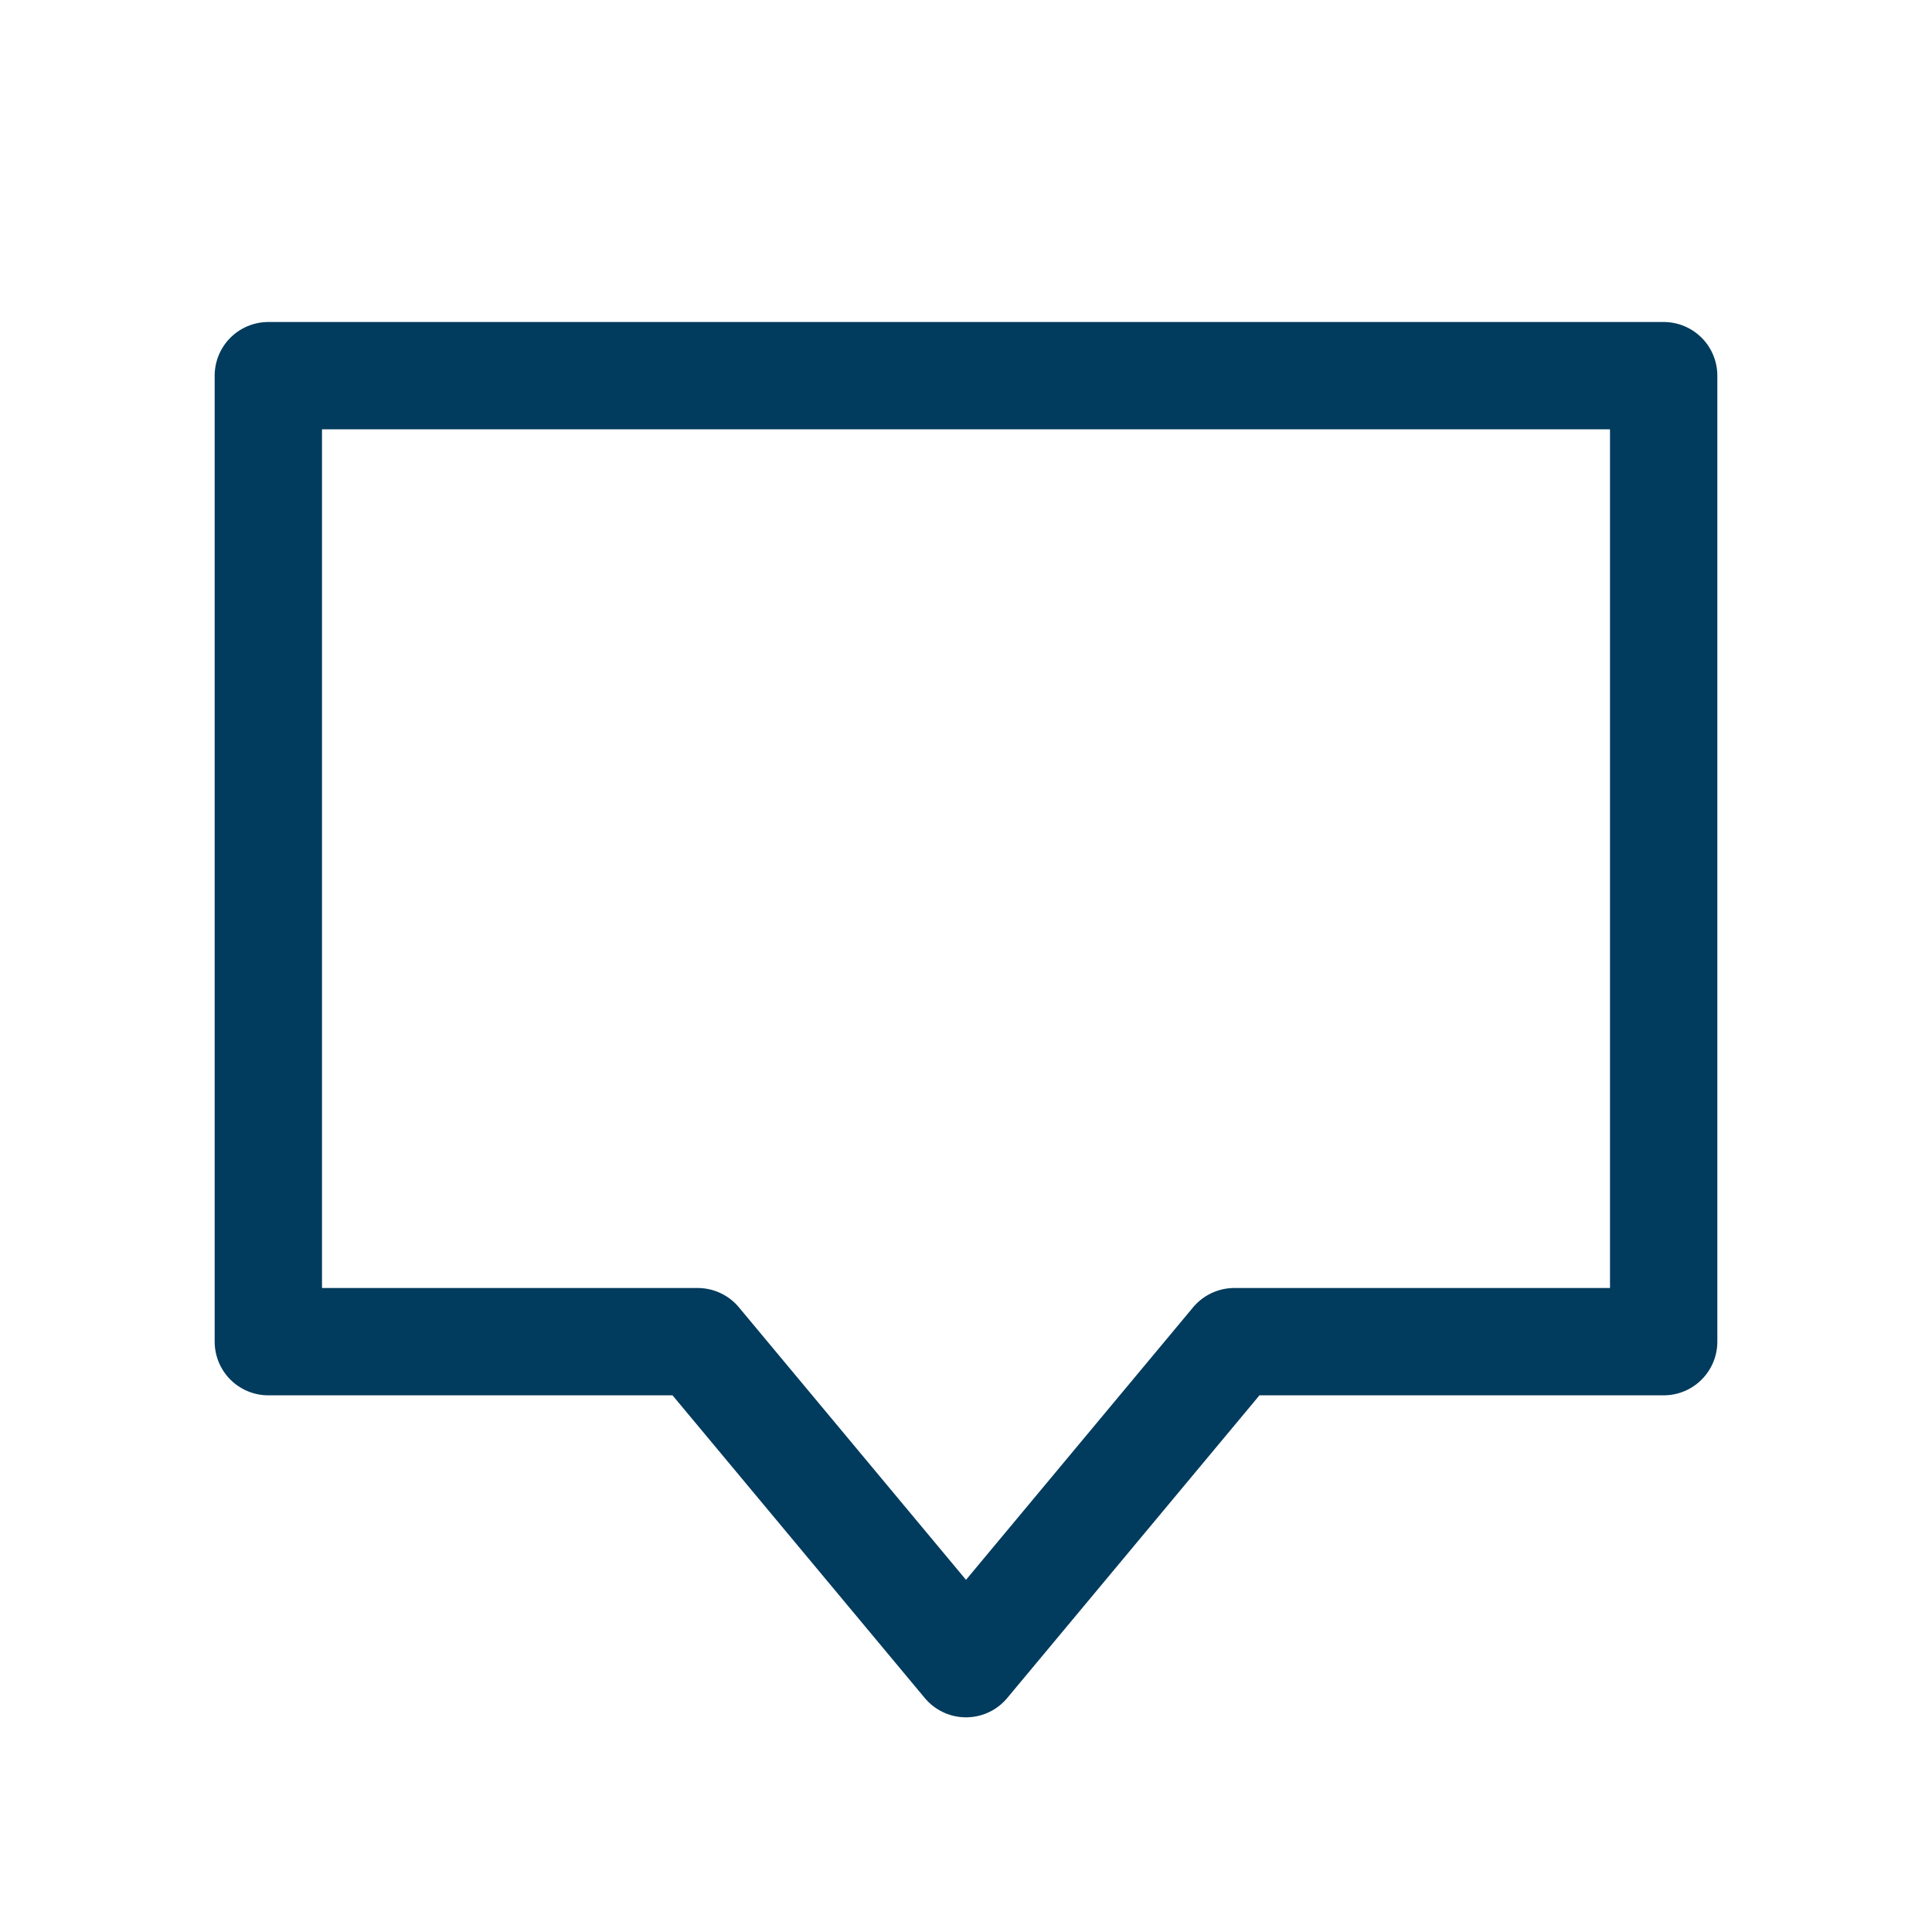
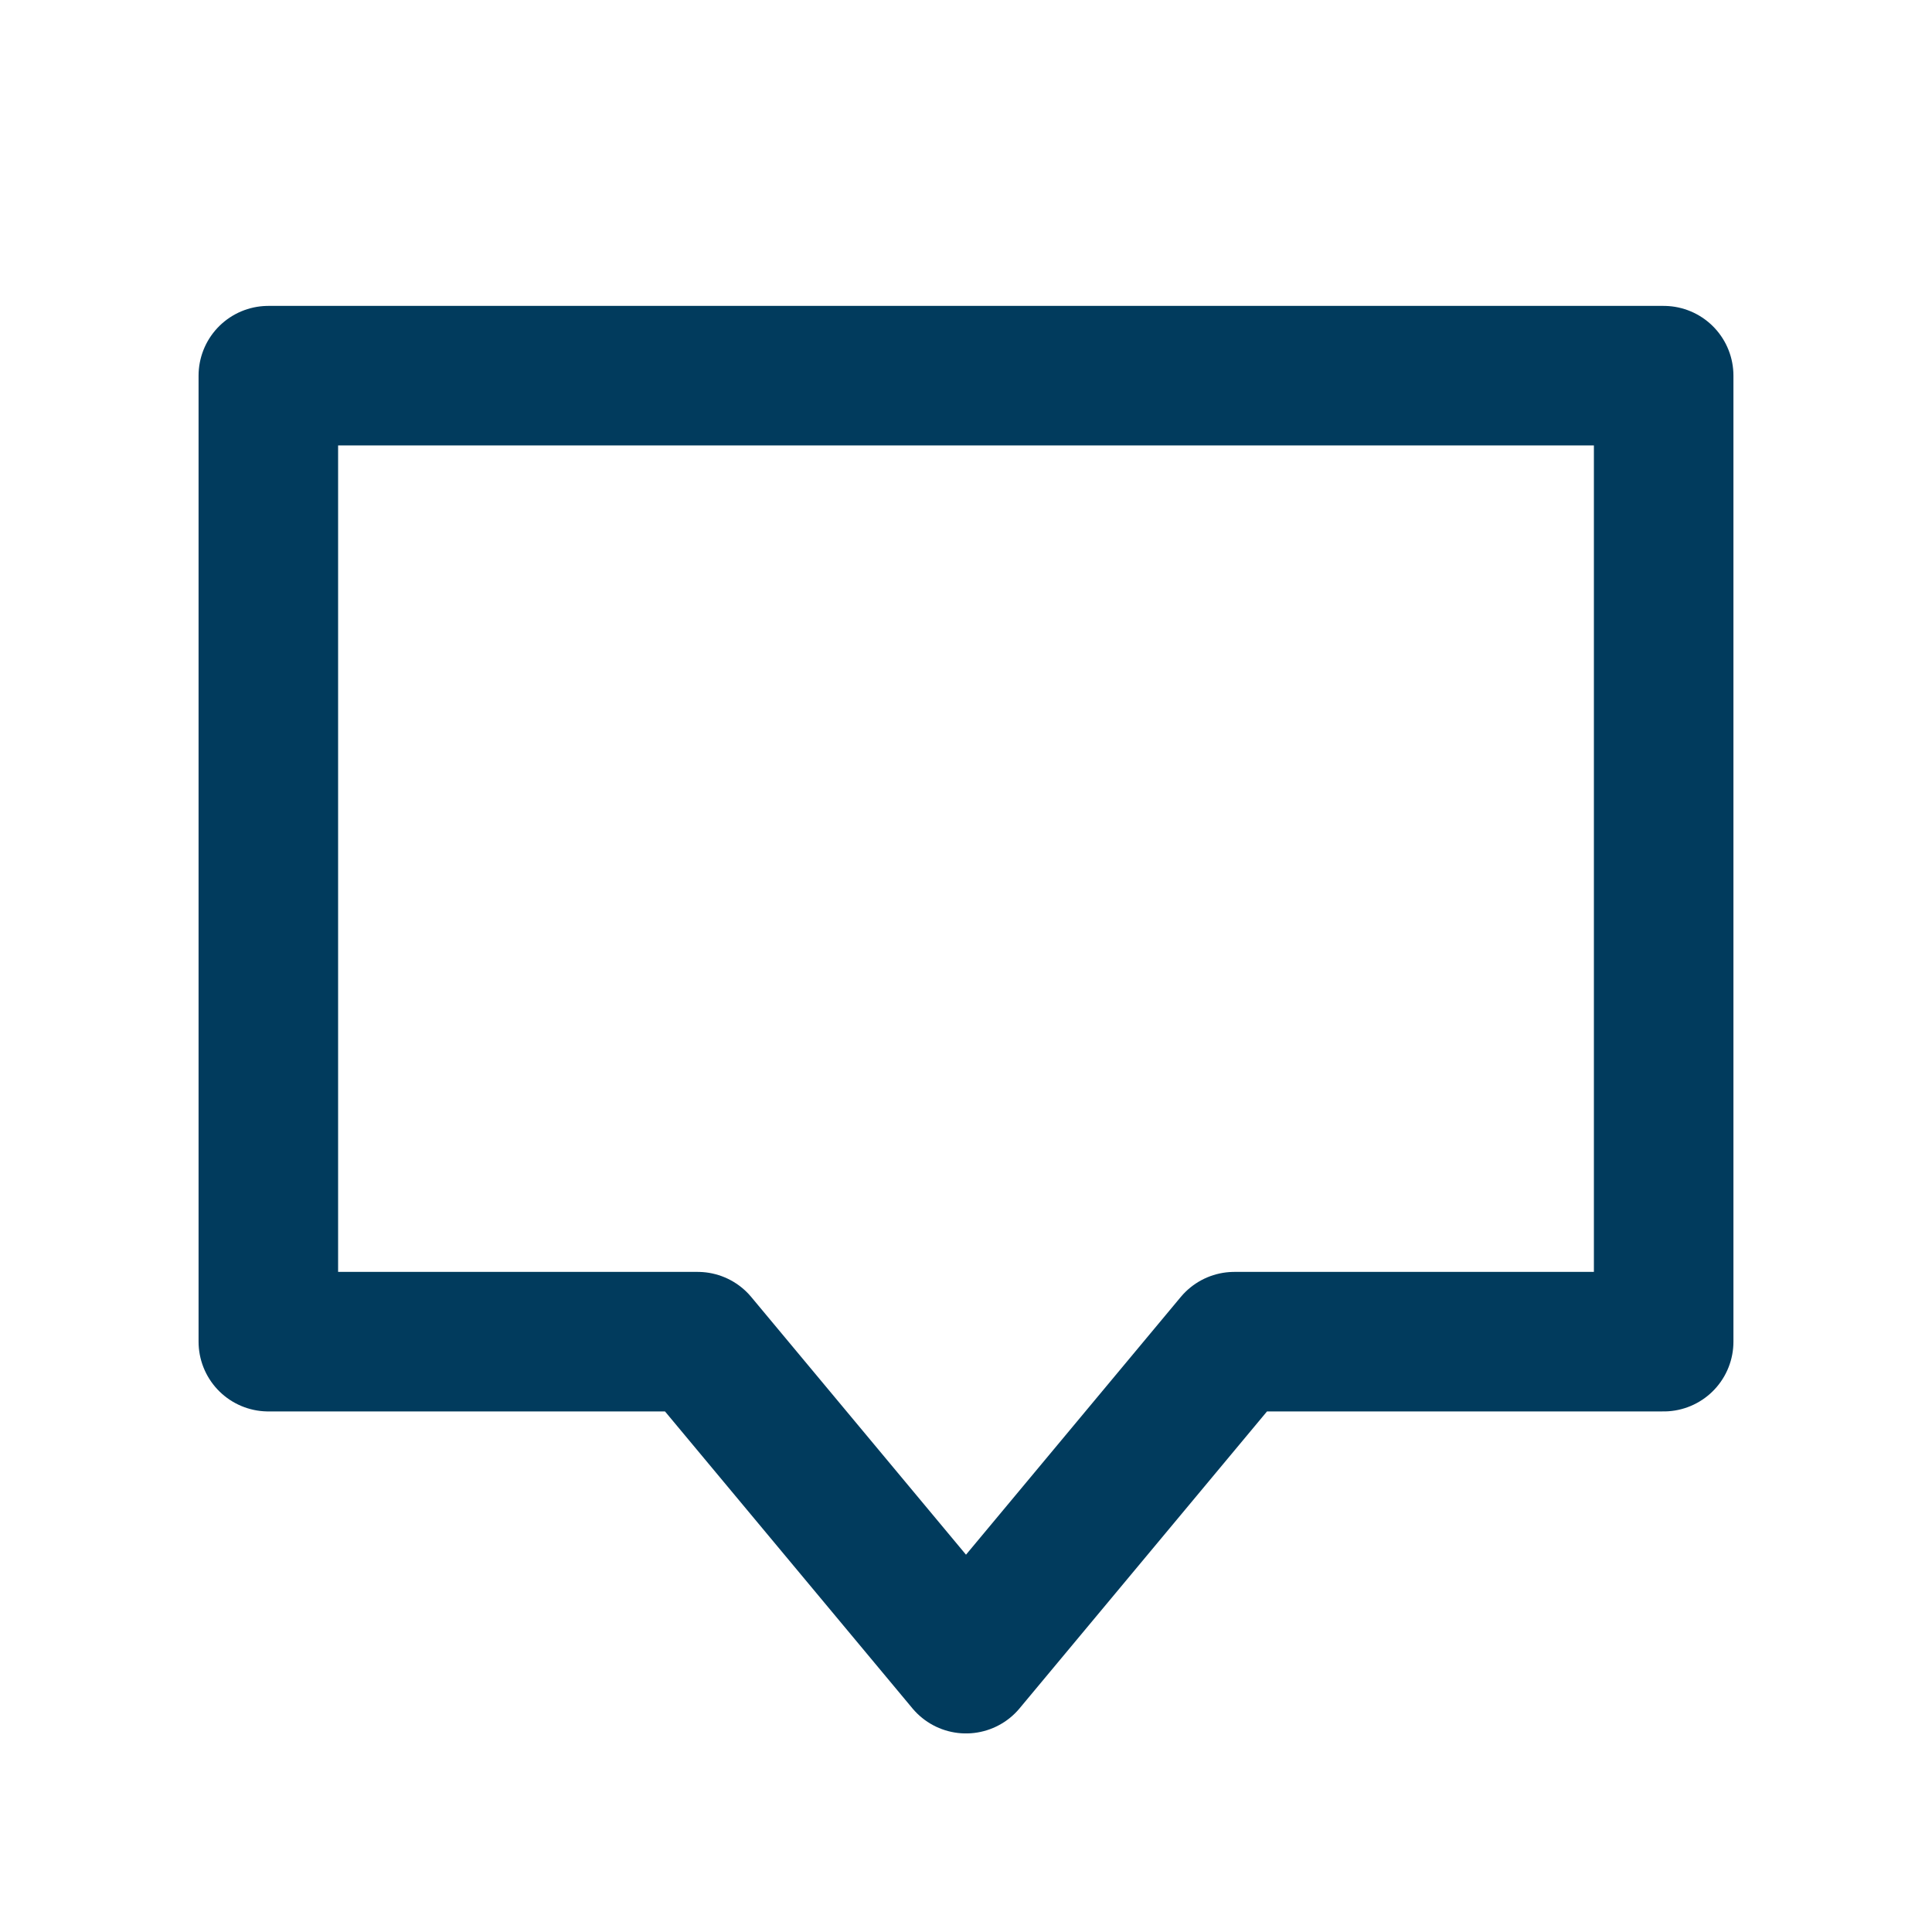
<svg xmlns="http://www.w3.org/2000/svg" width="18" height="18" viewBox="0 0 18 18" fill="none">
-   <path d="M15.5 3.5H2.5V12.5H6.5L9 15.5L11.5 12.5H15.5V3.5Z" stroke="#013B5D" stroke-linecap="round" stroke-linejoin="round" />
+   <path d="M15.5 3.5H2.5V12.5H6.5L9 15.5L11.5 12.5H15.5V3.5Z" stroke="#013B5D" stroke-width="1.3" stroke-linecap="round" stroke-linejoin="round" />
</svg>
